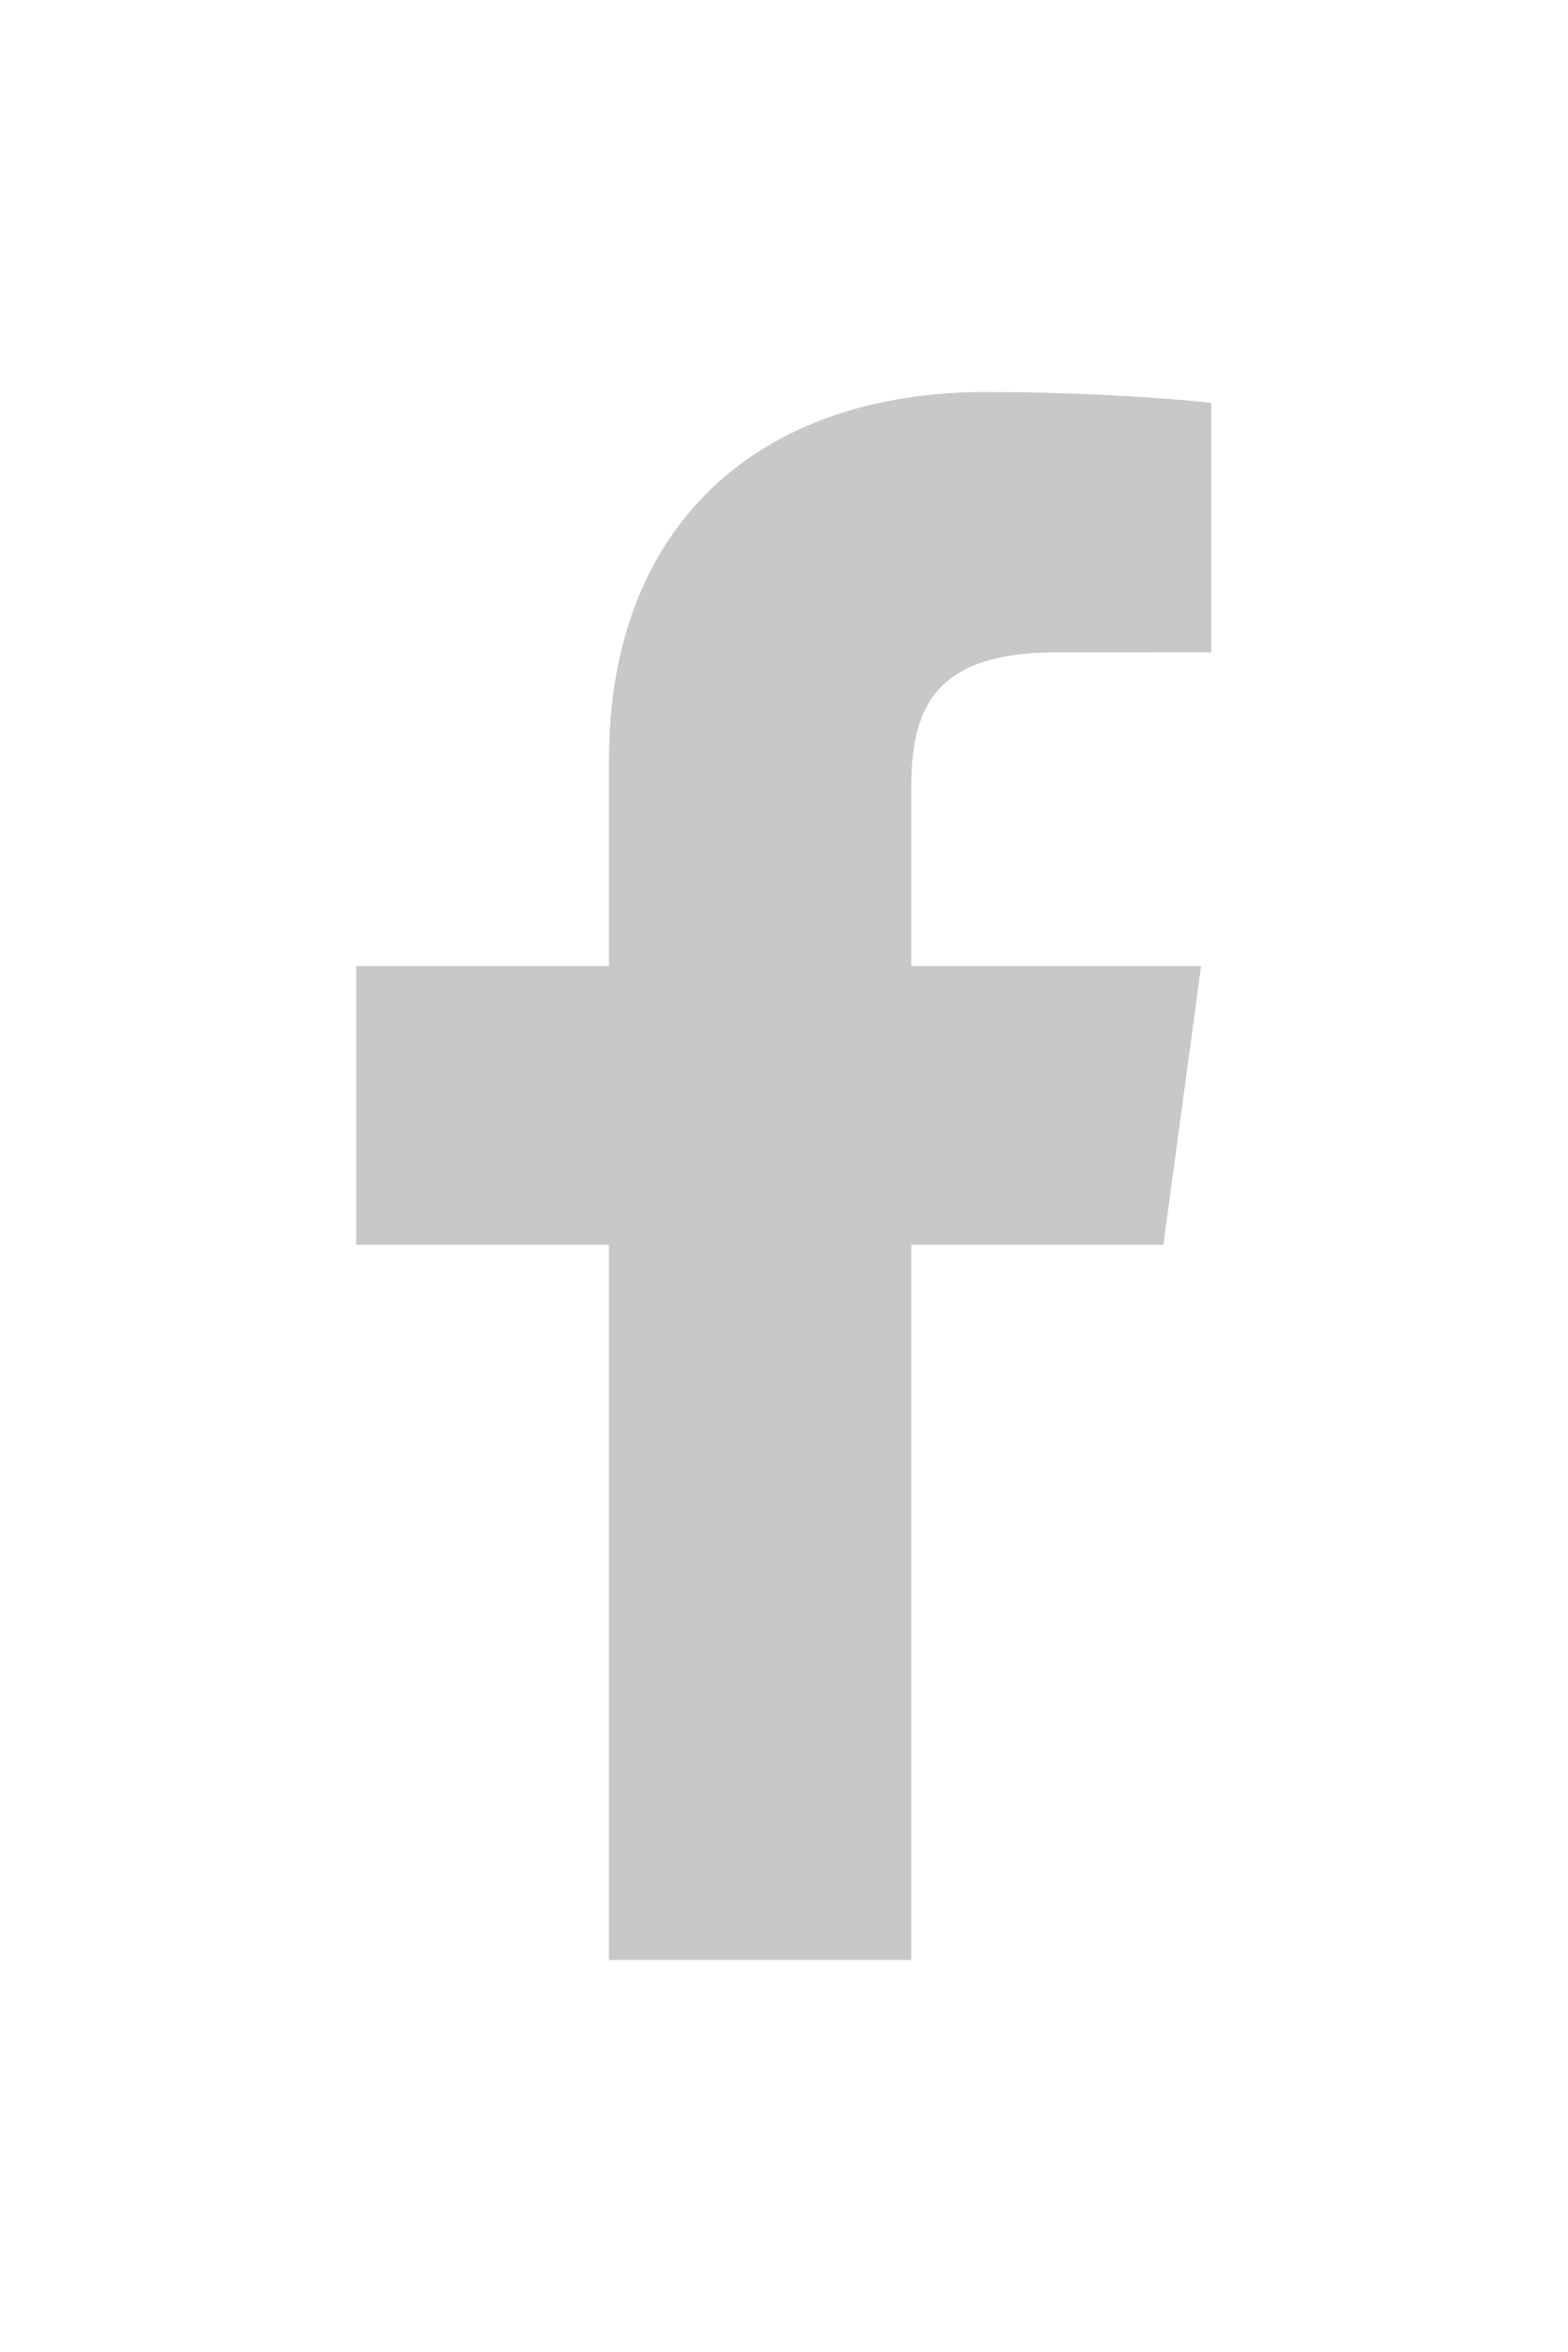
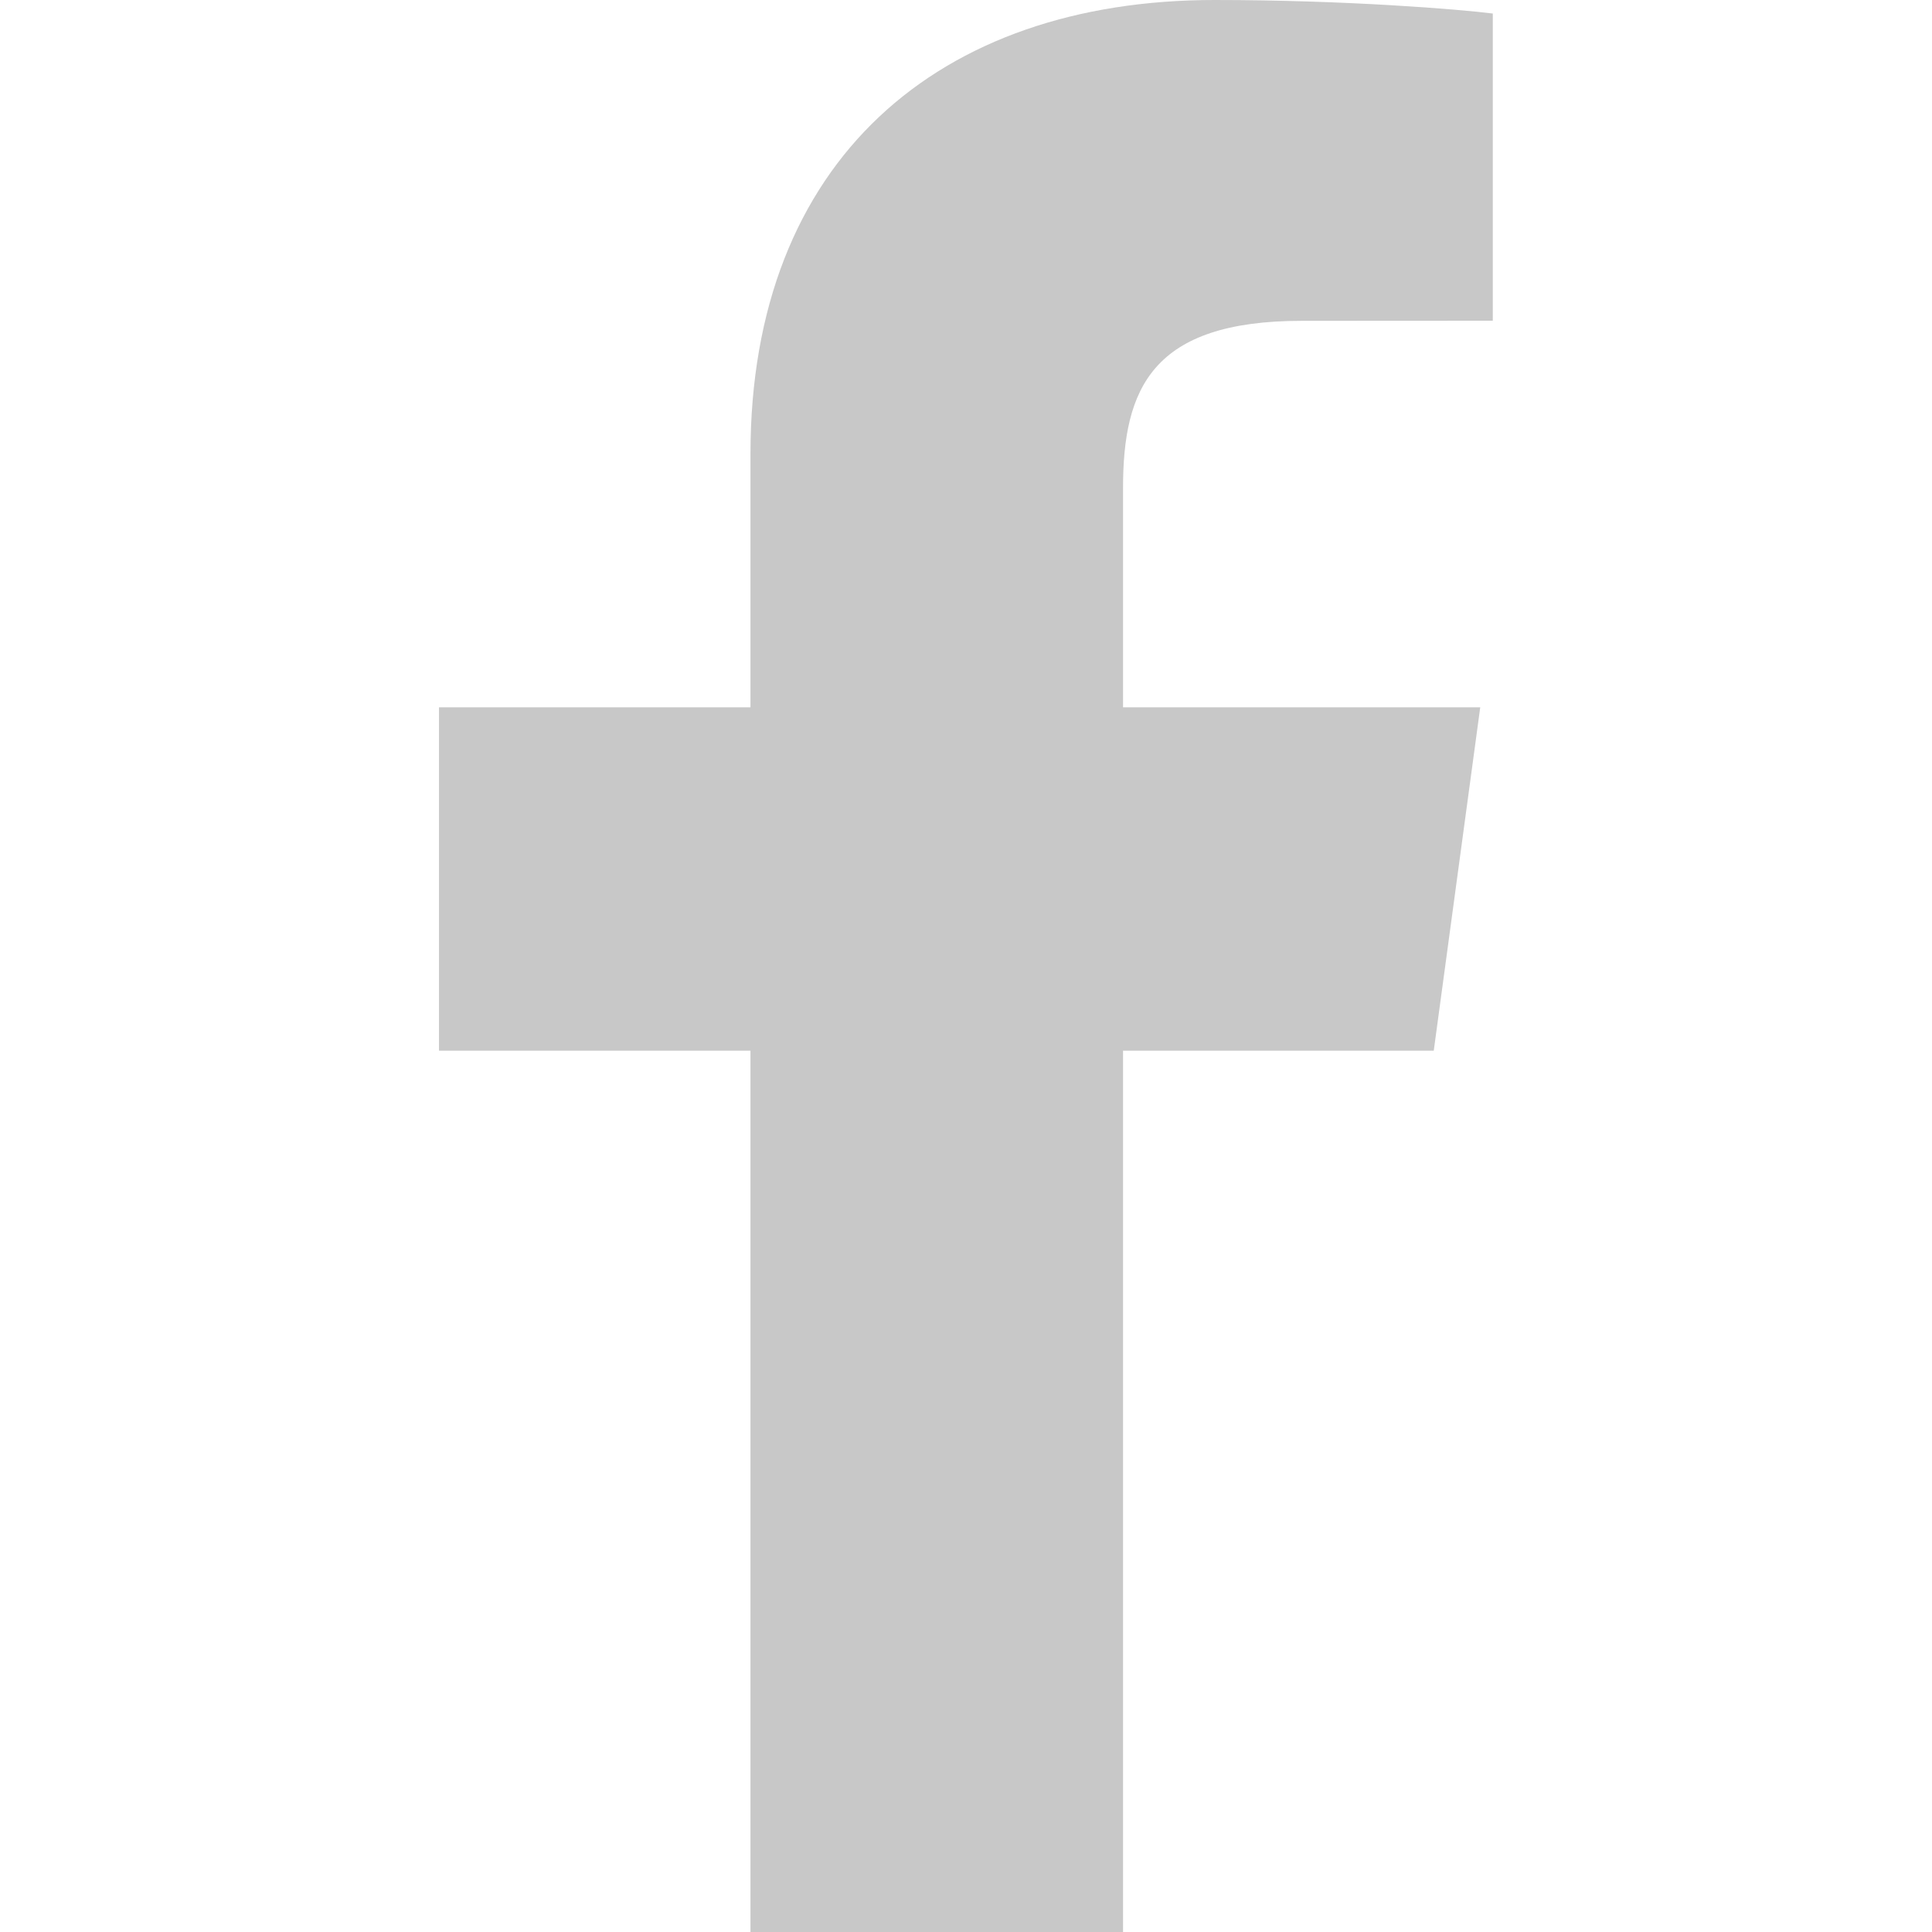
- <svg xmlns="http://www.w3.org/2000/svg" width="12" height="18" viewBox="0 0 18 18" fill="none">
+ <svg xmlns="http://www.w3.org/2000/svg" width="18" height="18" viewBox="0 0 18 18" fill="none">
  <path d="M6.373 18V9.789H9.268L9.701 6.59H6.373V4.547C6.373 3.62 6.643 2.989 8.039 2.989L9.818 2.988V0.126C9.51 0.087 8.454 0 7.225 0C4.659 0 2.902 1.491 2.902 4.23V6.59H0V9.789H2.902V18H6.373V18Z" transform="translate(4.09 0)" fill="#C8C8C8" />
</svg>
